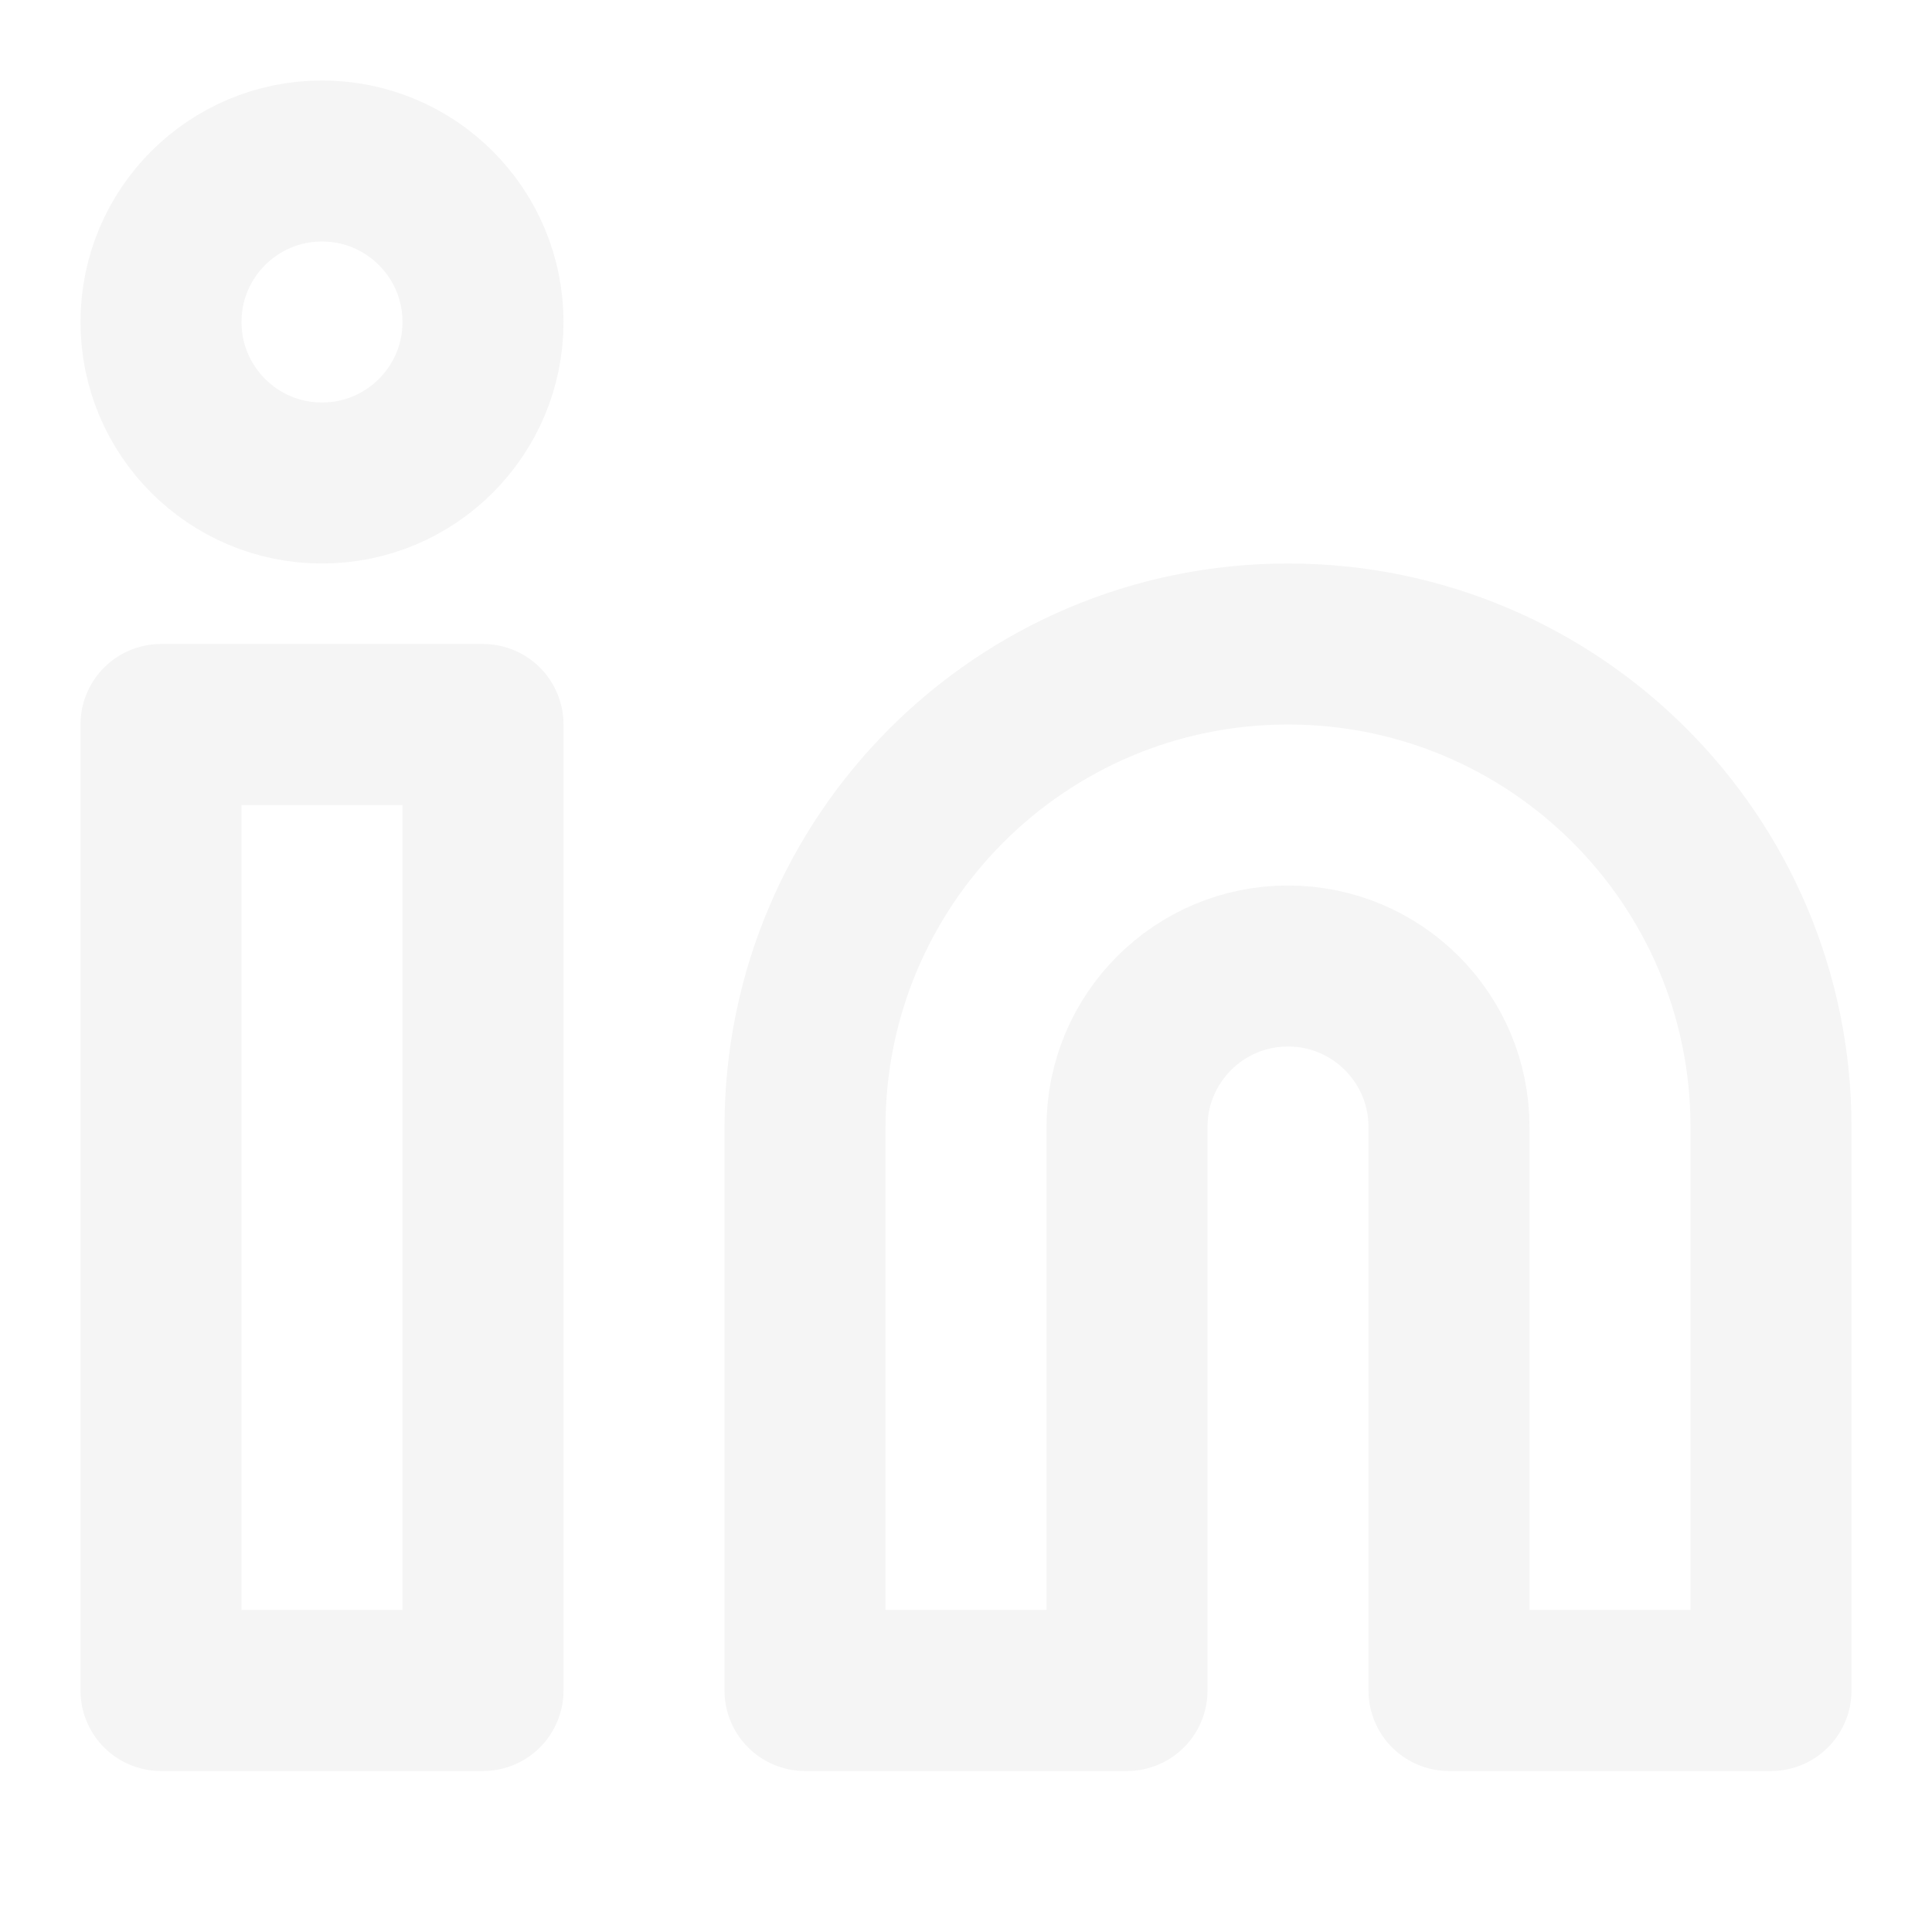
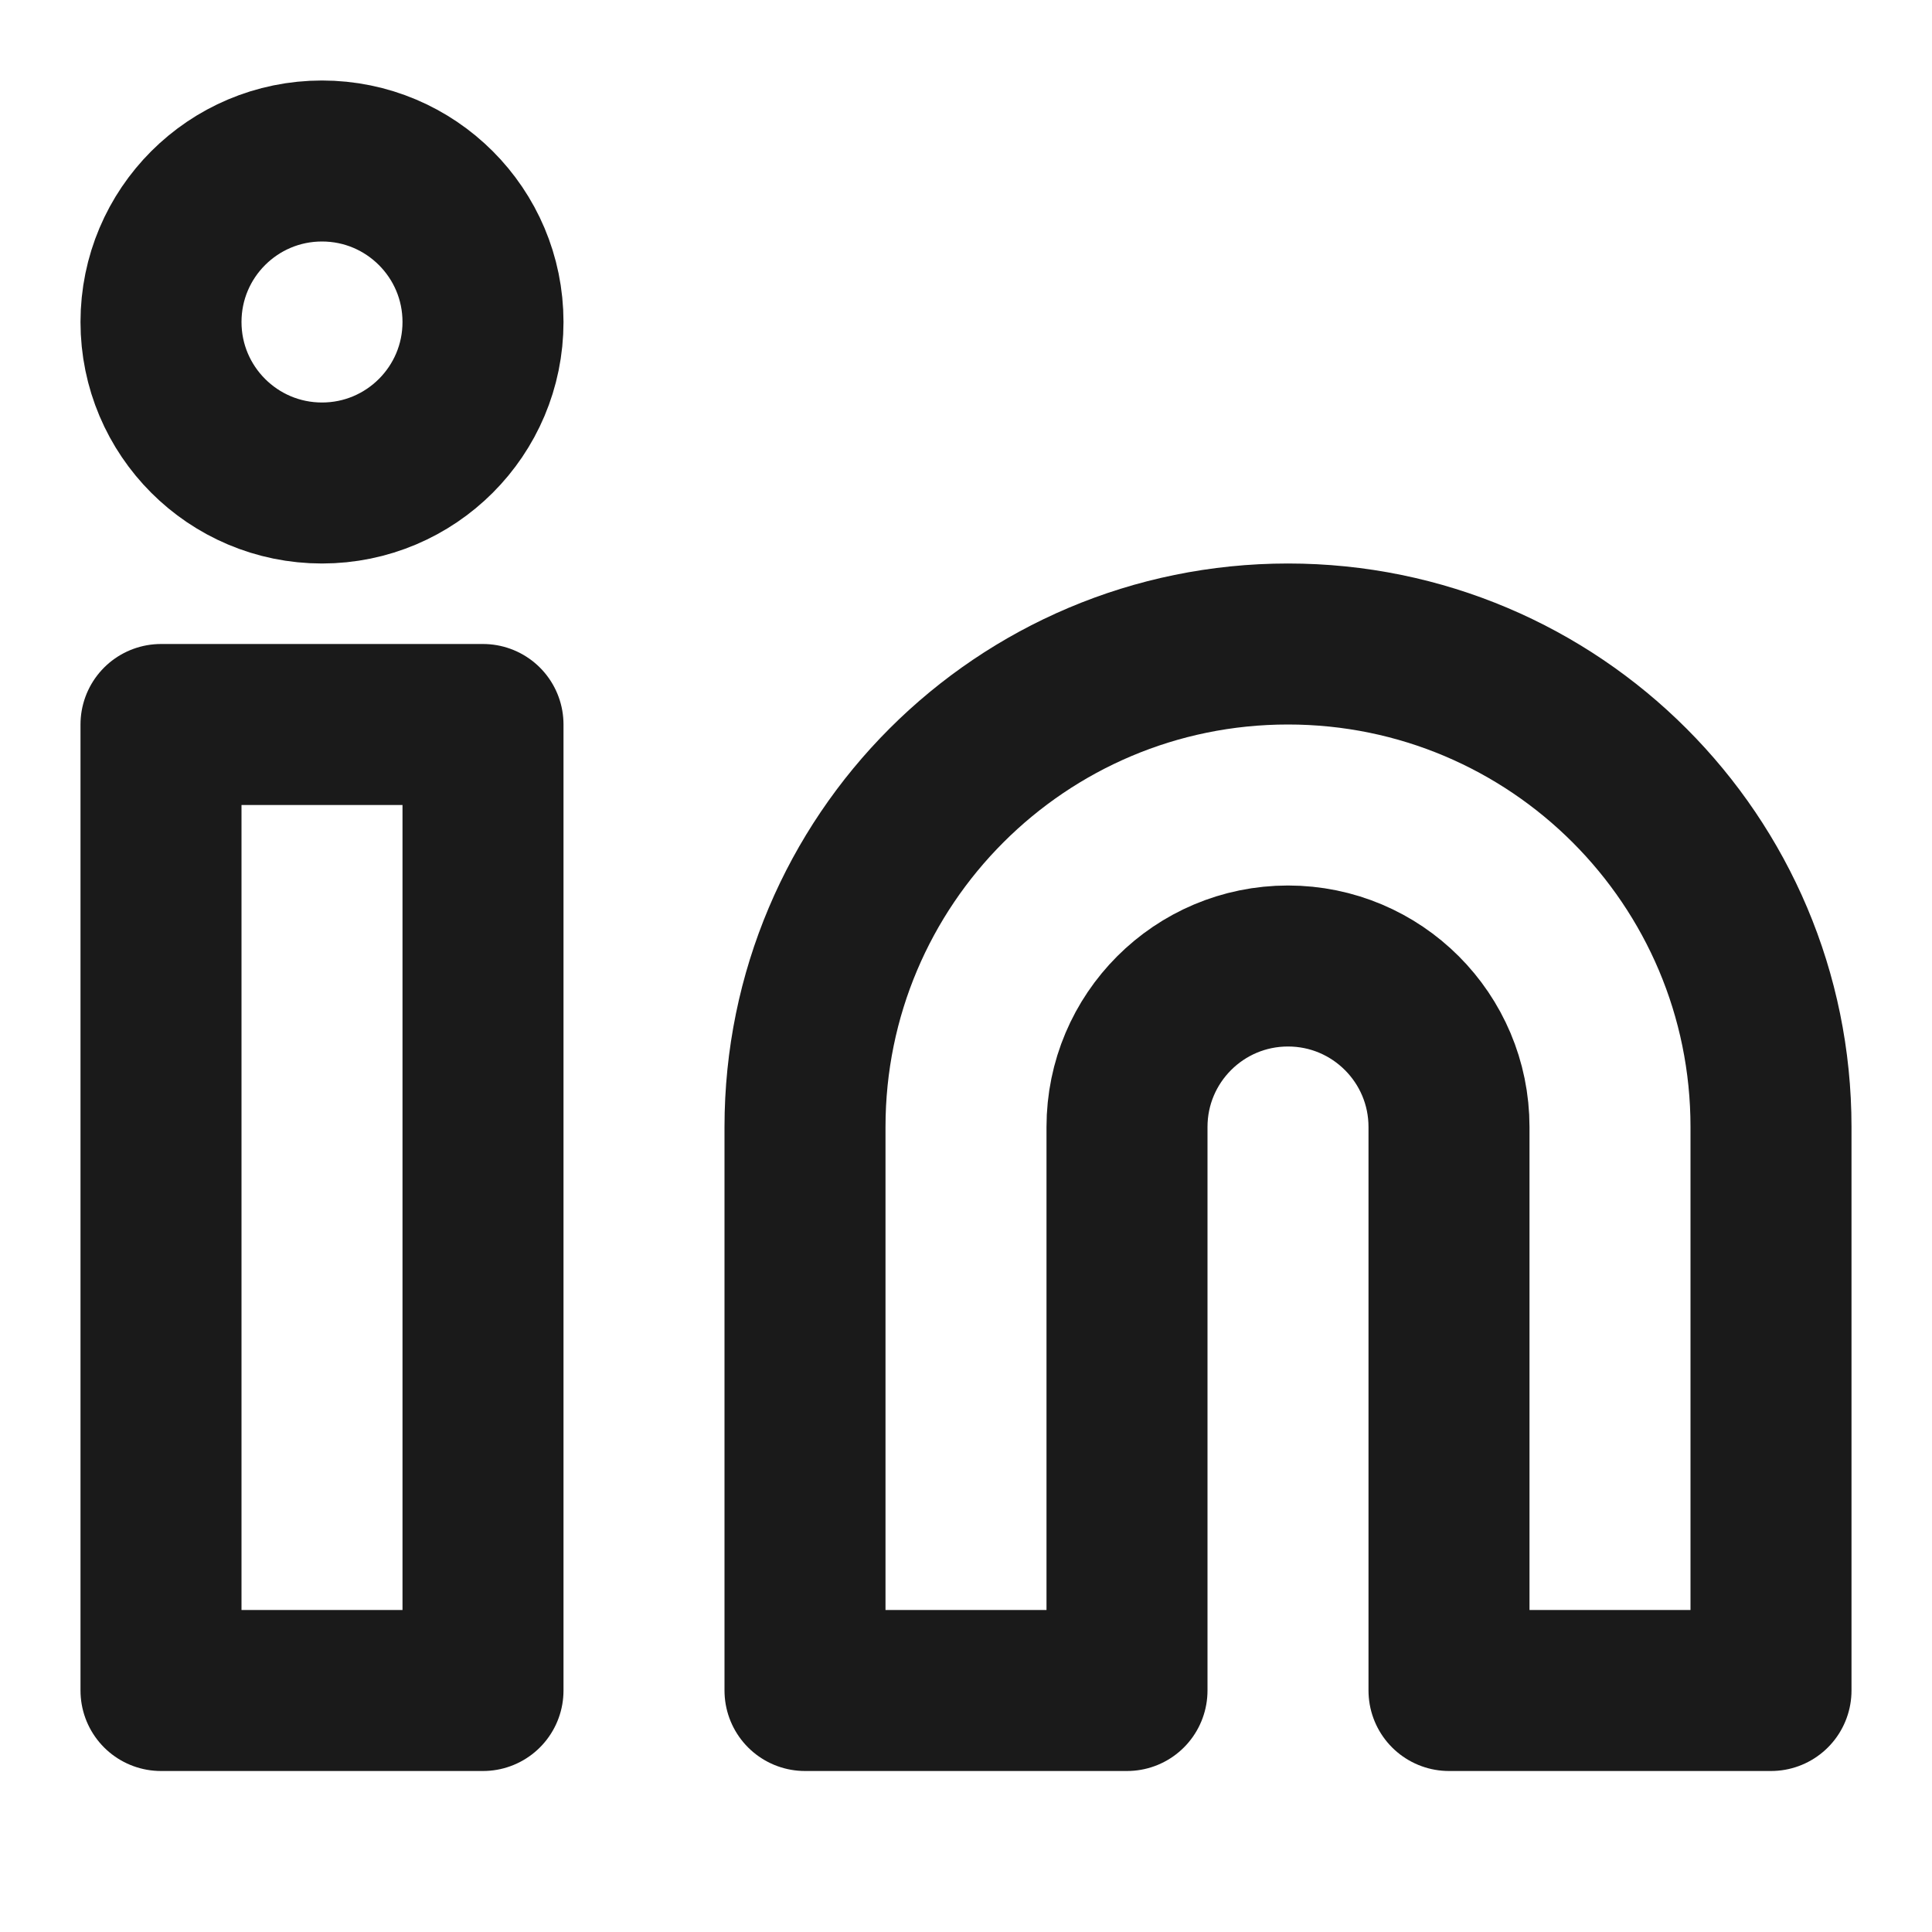
- <svg xmlns="http://www.w3.org/2000/svg" width="64" height="64" viewBox="0 0 24 24" fill="none" stroke="#f5f5f5" stroke-width="2" stroke-linecap="round" stroke-linejoin="round" class="feather feather-linkedin">
+ <svg xmlns="http://www.w3.org/2000/svg" width="64" height="64" viewBox="0 0 24 24" fill="none" stroke="#1a1a1a" stroke-width="2" stroke-linecap="round" stroke-linejoin="round" class="feather feather-linkedin">
  <path d="M16 8a6 6 0 0 1 6 6v7h-4v-7a2 2 0 0 0-2-2 2 2 0 0 0-2 2v7h-4v-7a6 6 0 0 1 6-6z" />
  <rect x="2" y="9" width="4" height="12" />
  <circle cx="4" cy="4" r="2" />
</svg>
